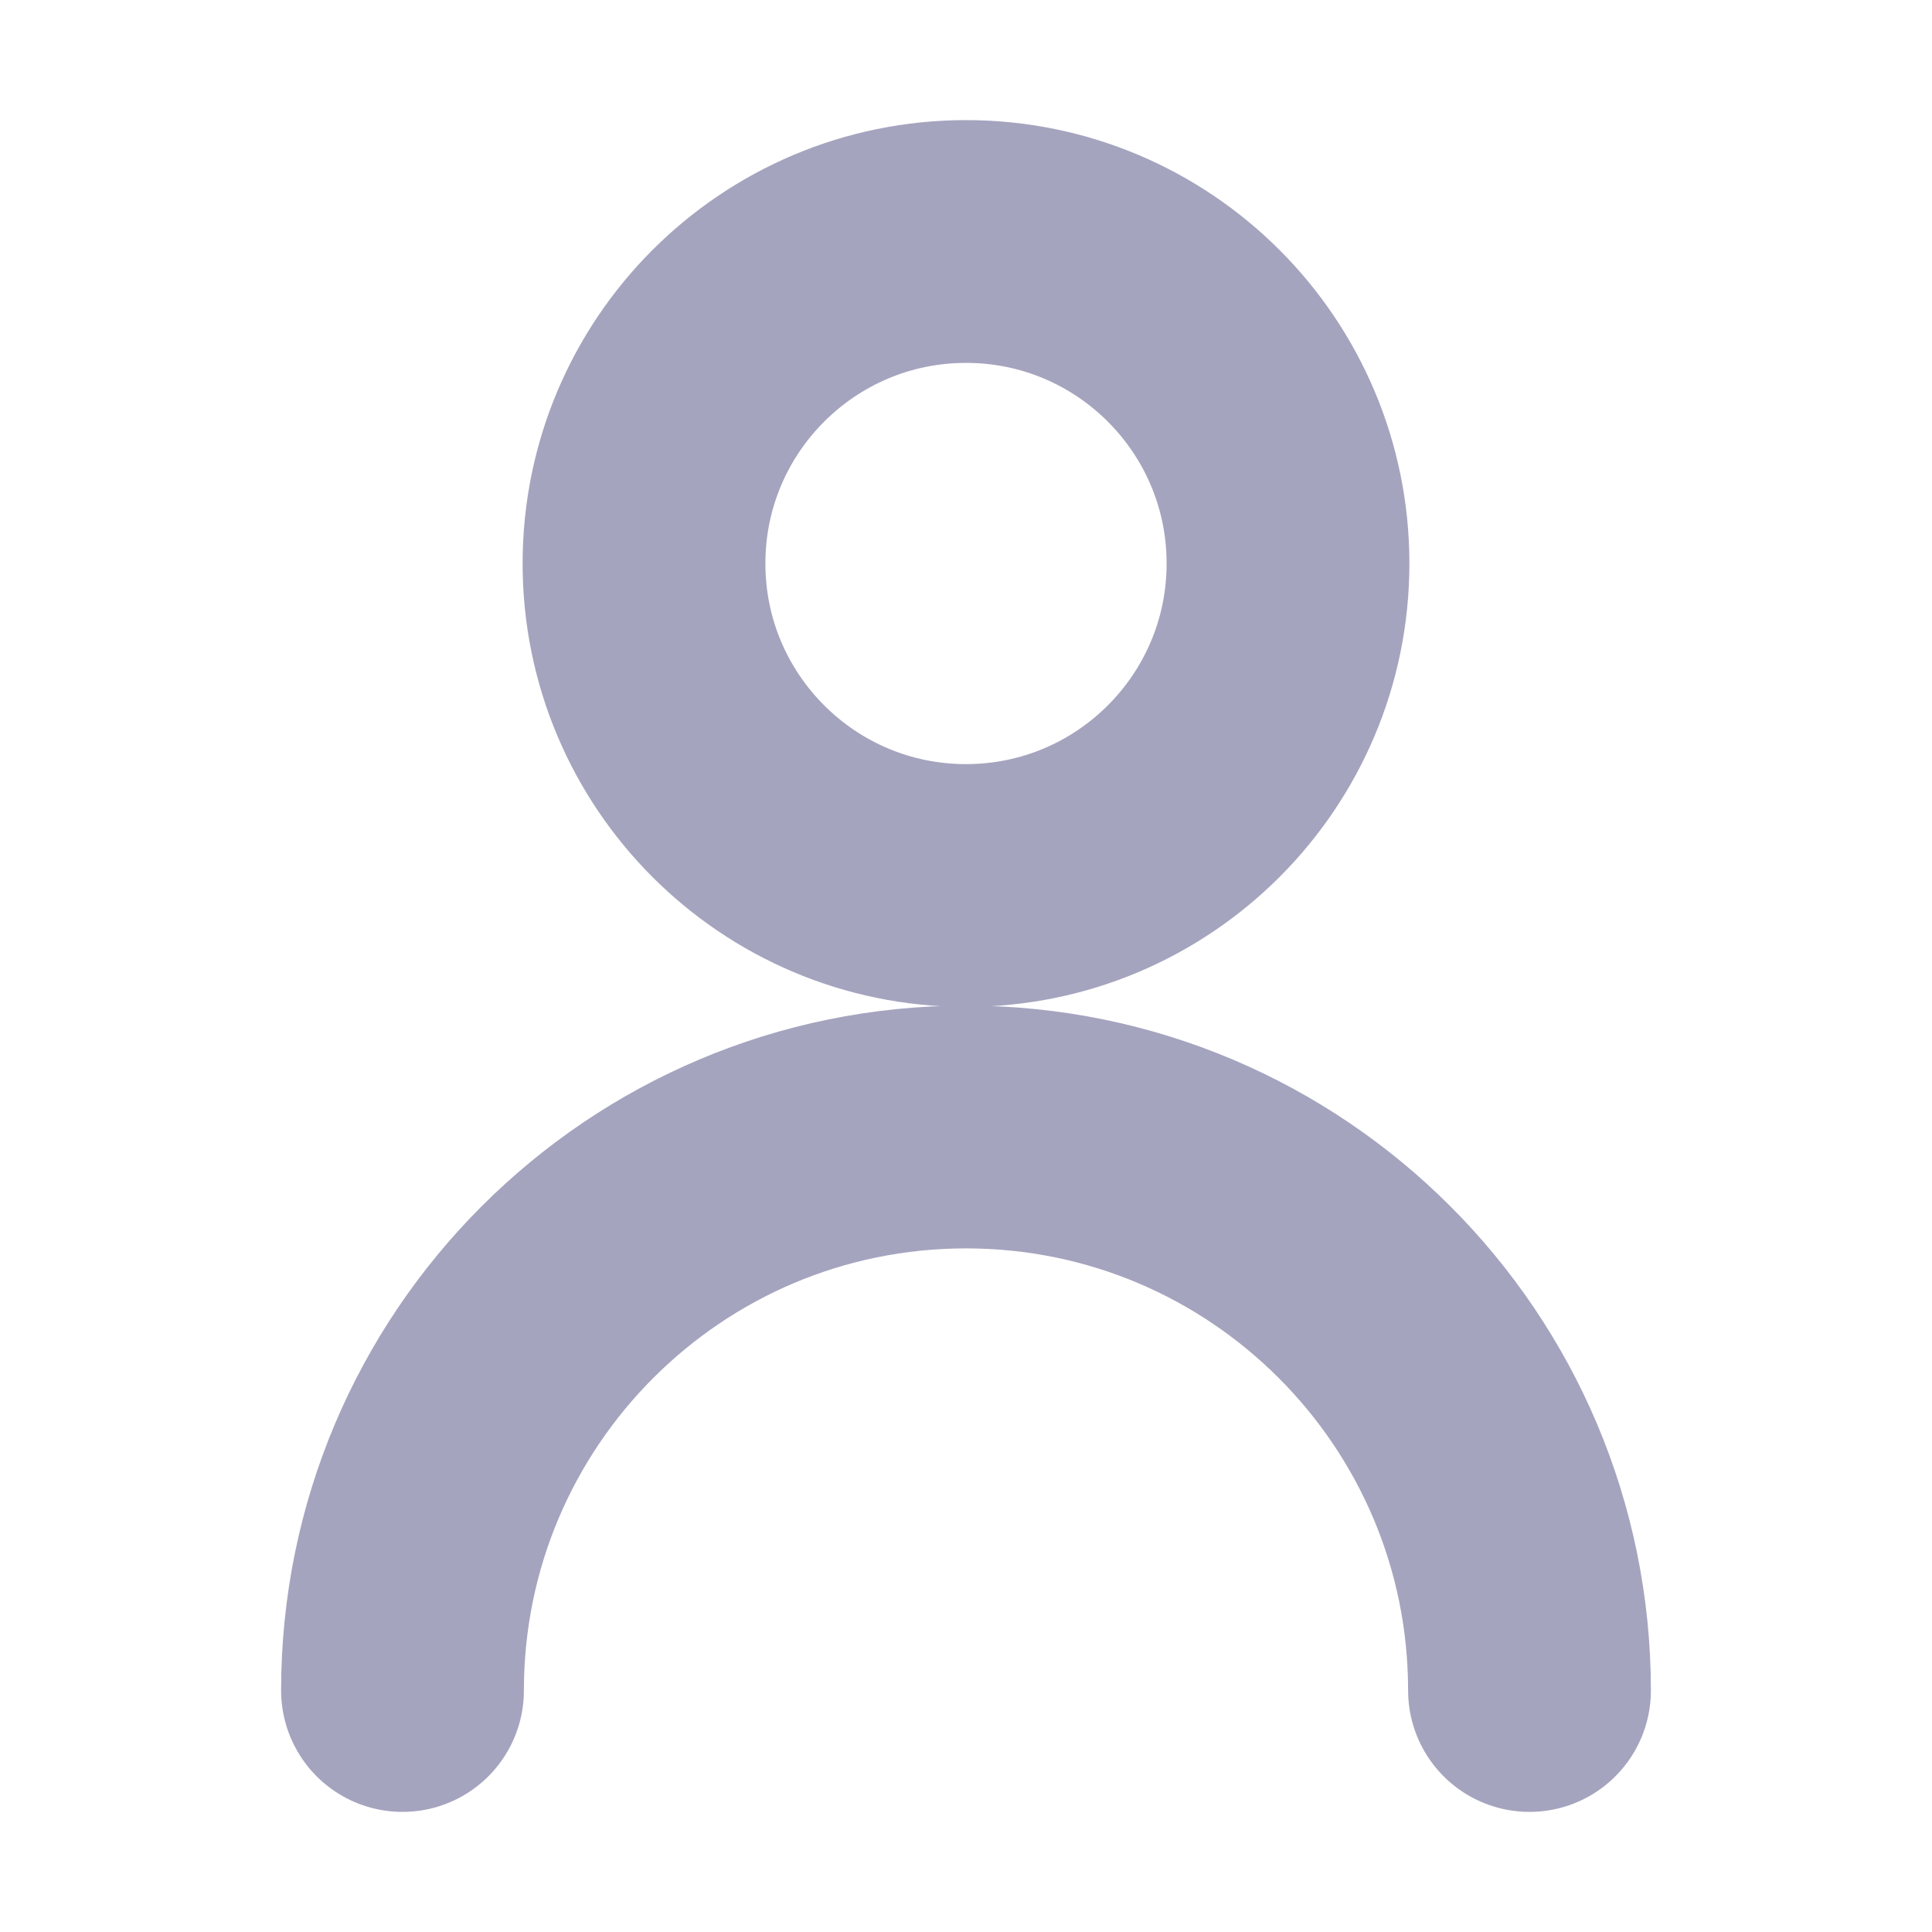
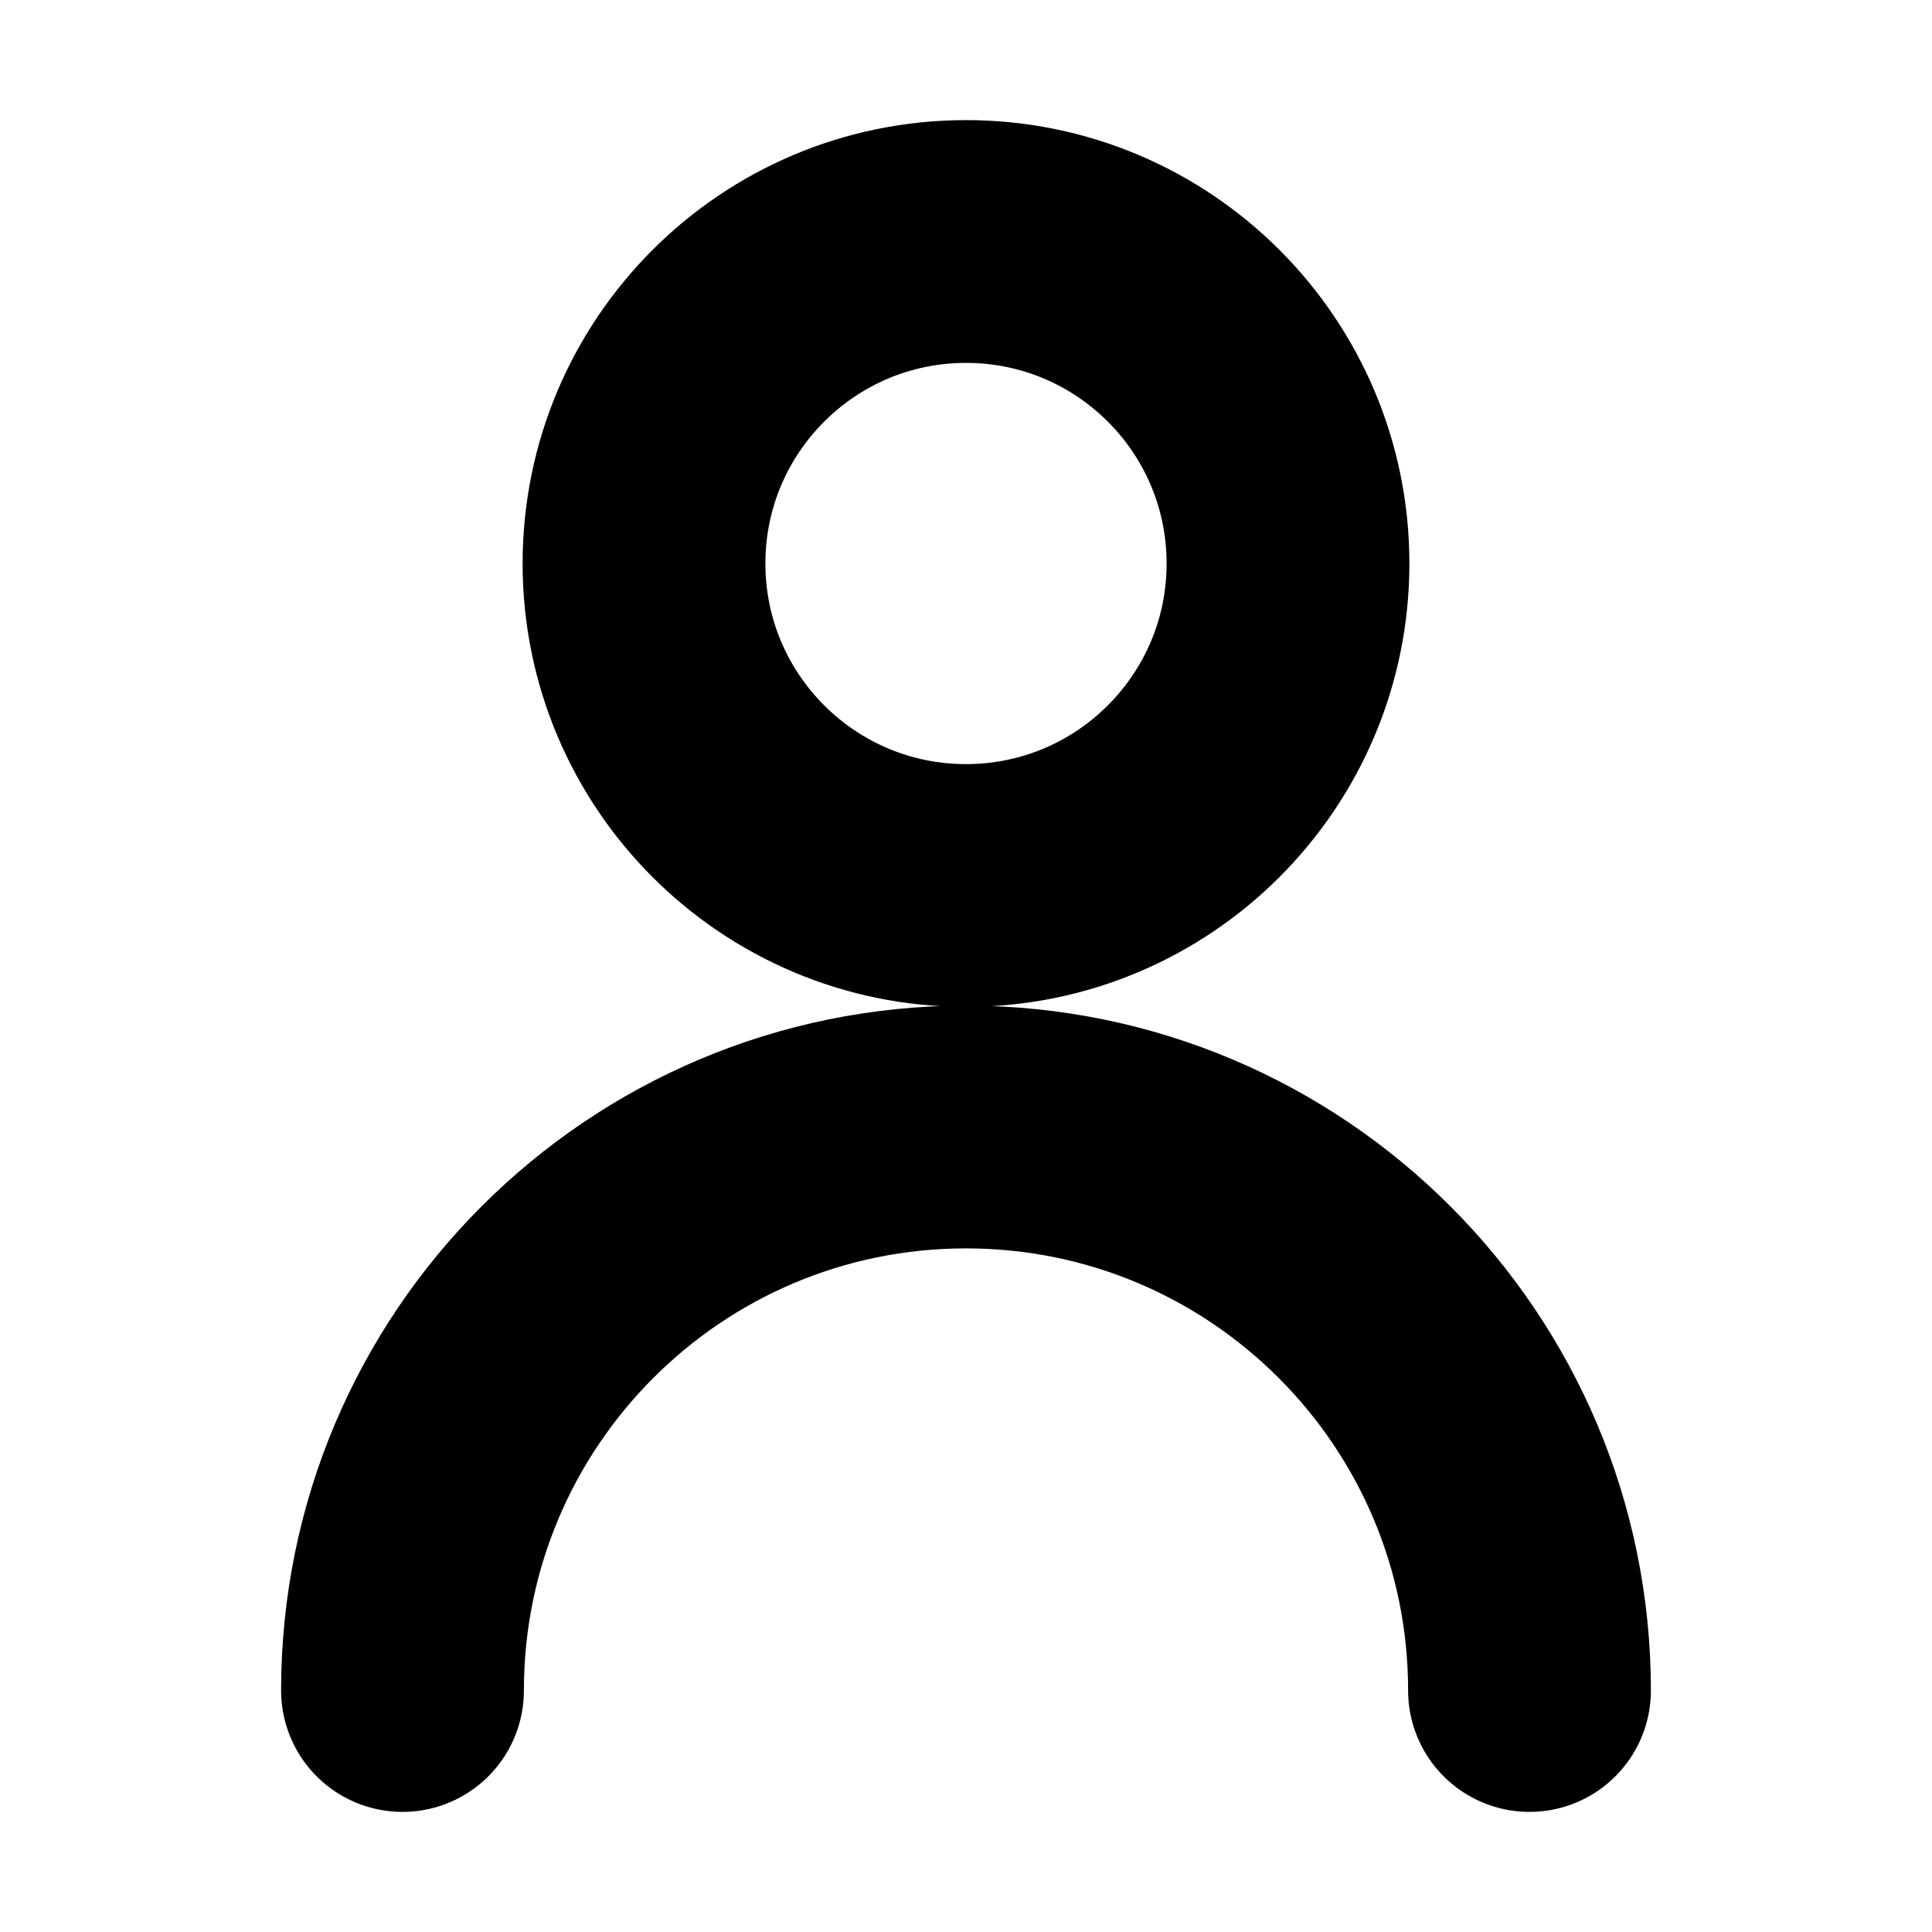
<svg xmlns="http://www.w3.org/2000/svg" viewBox="0 0 24 24" fill="none">
  <g id="SVGRepo_bgCarrier" stroke-width="0" />
  <g id="SVGRepo_tracerCarrier" stroke-linecap="round" stroke-linejoin="round" />
  <g id="SVGRepo_iconCarrier">
    <g id="User / User_01">
-       <path id="Vector" d="M19 21C19 17.134 15.866 14 12 14C8.134 14 5 17.134 5 21M12 11C9.791 11 8 9.209 8 7C8 4.791 9.791 3 12 3C14.209 3 16 4.791 16 7C16 9.209 14.209 11 12 11Z" stroke="#A5A4BF" stroke-width="3.016" stroke-linecap="round" stroke-linejoin="round" />
+       <path id="Vector" d="M19 21C19 17.134 15.866 14 12 14C8.134 14 5 17.134 5 21M12 11C9.791 11 8 9.209 8 7C8 4.791 9.791 3 12 3C14.209 3 16 4.791 16 7C16 9.209 14.209 11 12 11Z" stroke="currentColor" stroke-width="3.016" stroke-linecap="round" stroke-linejoin="round" />
    </g>
  </g>
</svg>
